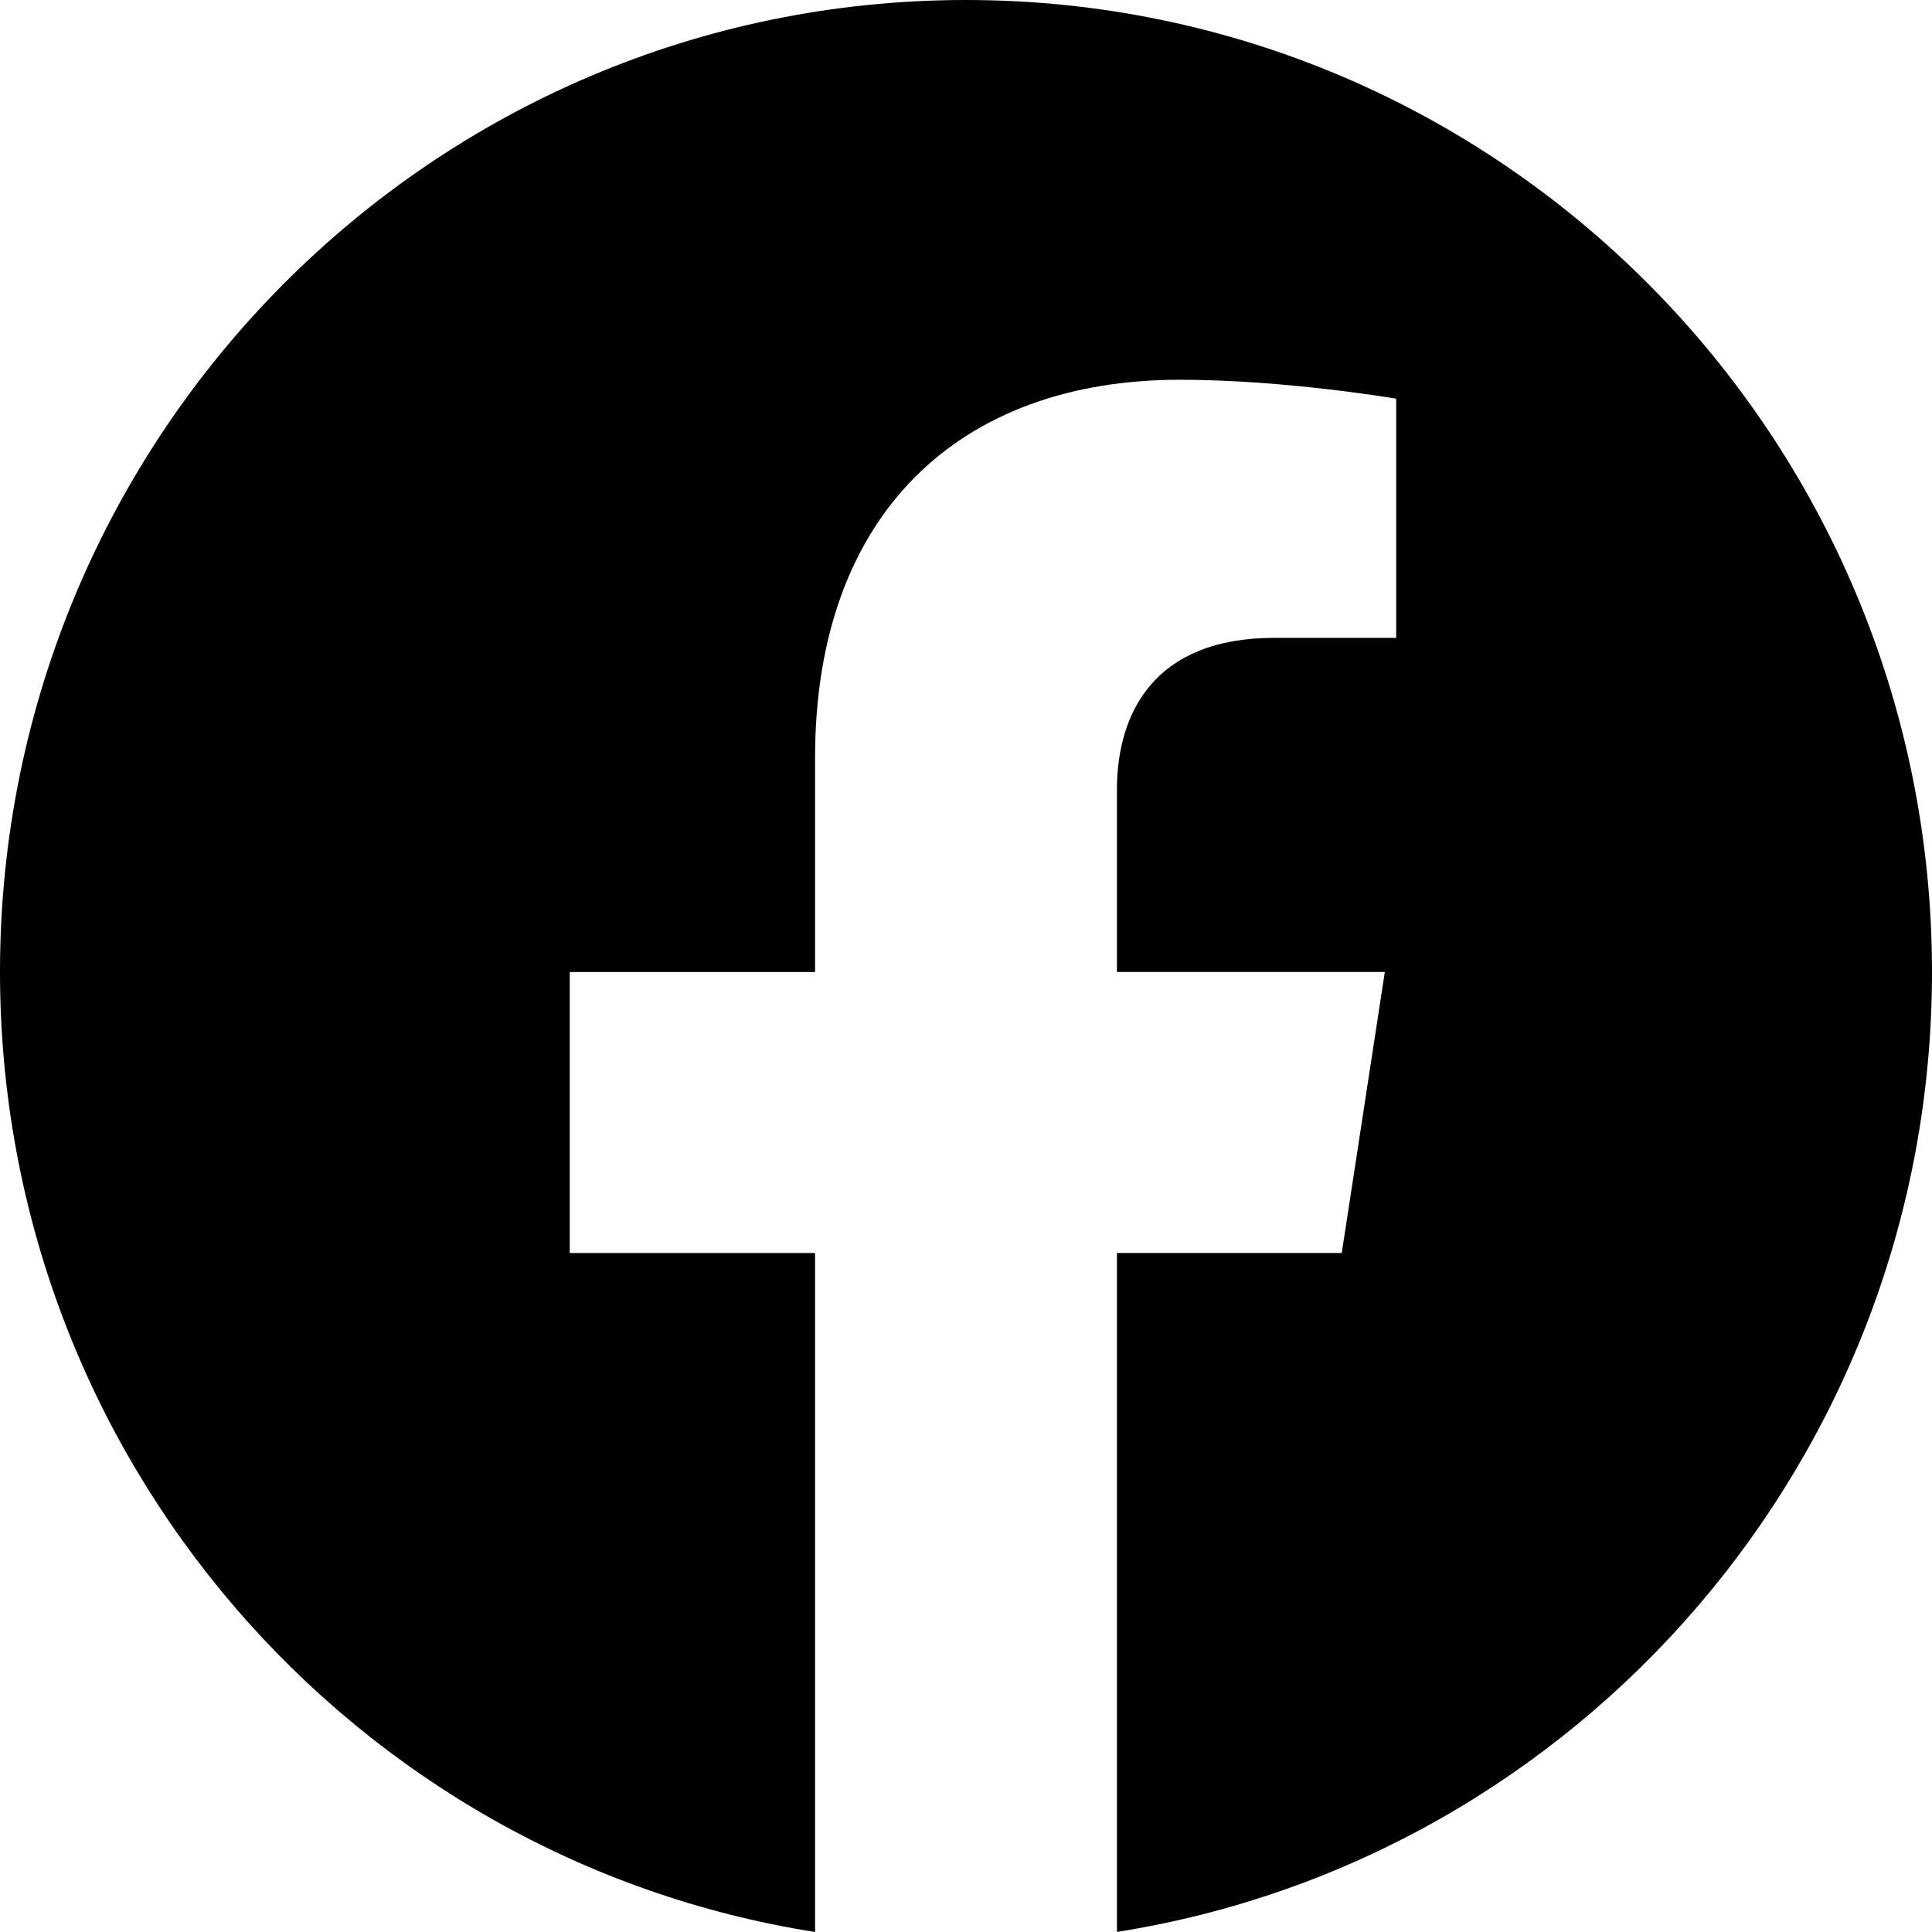
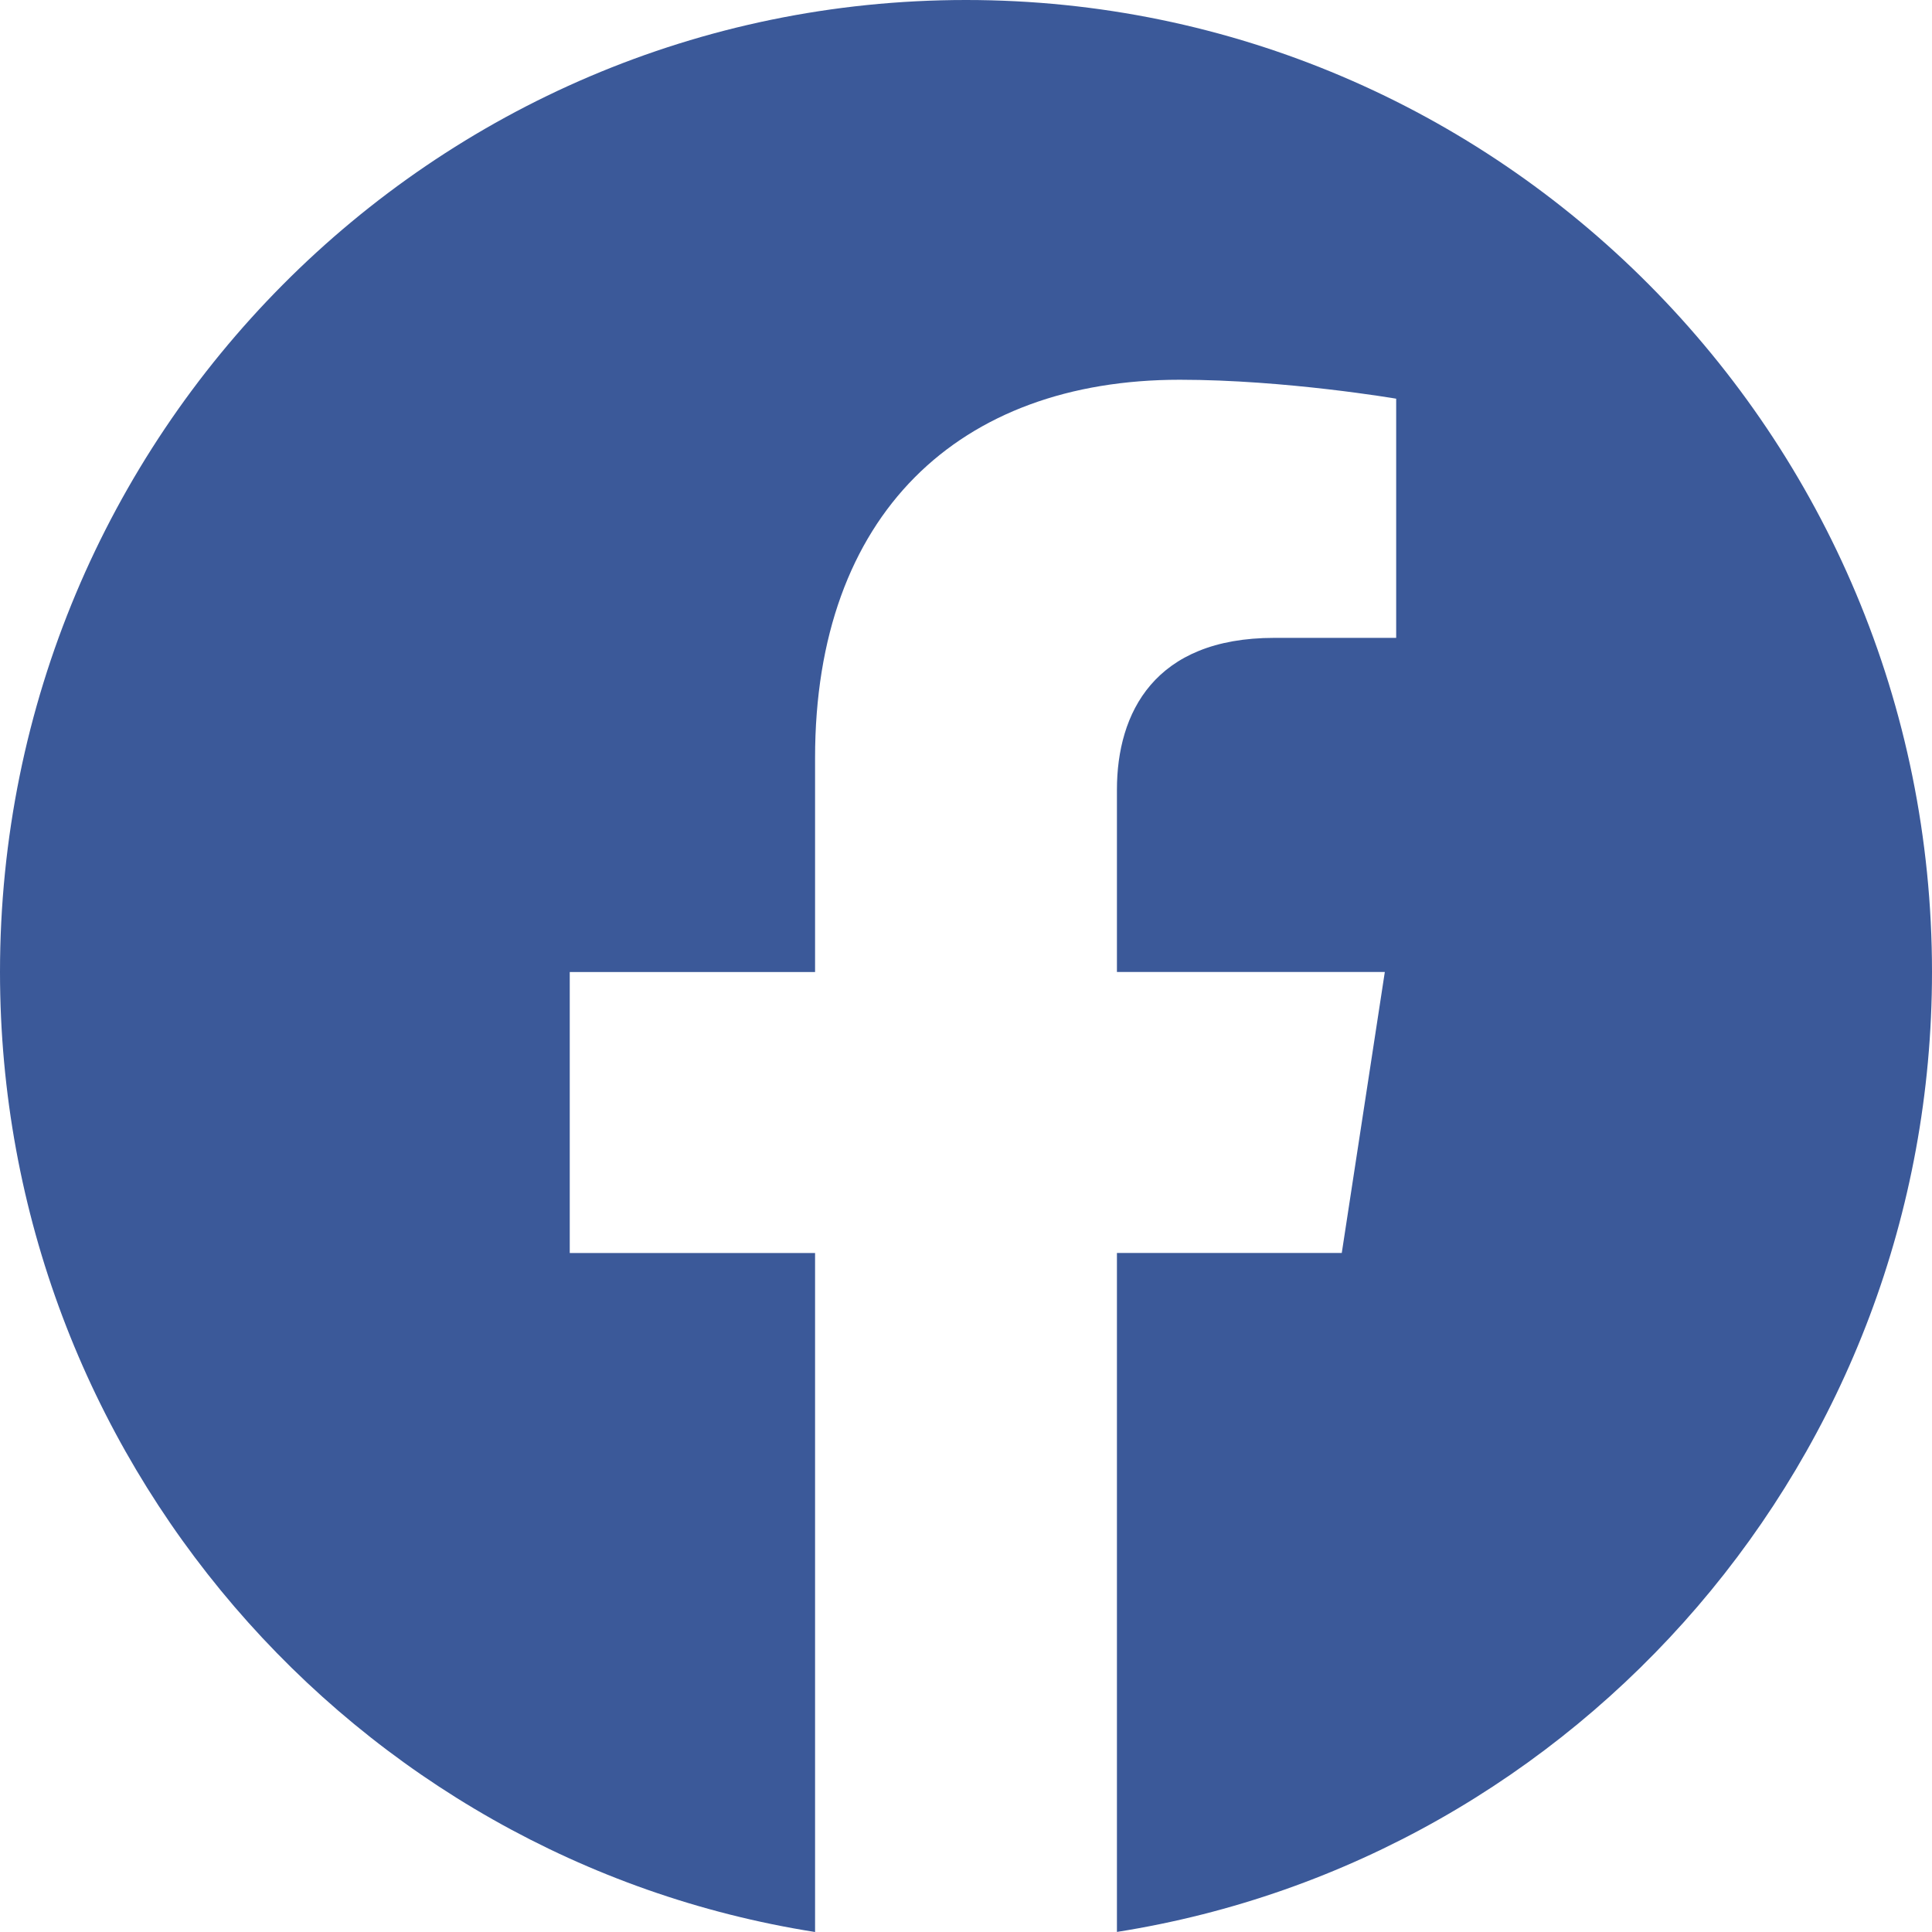
<svg xmlns="http://www.w3.org/2000/svg" width="50" height="50" viewBox="0 0 50 50" fill="none">
-   <path d="M50 25.155C50 11.258 38.802 0 25 0C11.189 0 0 11.258 0 25.155C0 37.707 9.139 48.115 21.094 50V32.428H14.745V25.156H21.094V19.611C21.094 13.309 24.82 9.828 30.533 9.828C33.269 9.828 36.133 10.318 36.133 10.318V16.508H32.975C29.875 16.508 28.906 18.45 28.906 20.438V25.155H35.839L34.725 32.426H28.906V49.998C40.852 48.113 50 37.706 50 25.153V25.155Z" fill="black" />
+   <path d="M50 25.155C50 11.258 38.802 0 25 0C11.189 0 0 11.258 0 25.155C0 37.707 9.139 48.115 21.094 50V32.428H14.745V25.156H21.094V19.611C21.094 13.309 24.82 9.828 30.533 9.828C33.269 9.828 36.133 10.318 36.133 10.318V16.508H32.975C29.875 16.508 28.906 18.45 28.906 20.438V25.155H35.839L34.725 32.426H28.906V49.998C40.852 48.113 50 37.706 50 25.153V25.155Z" fill="#3B5999" />
</svg>
